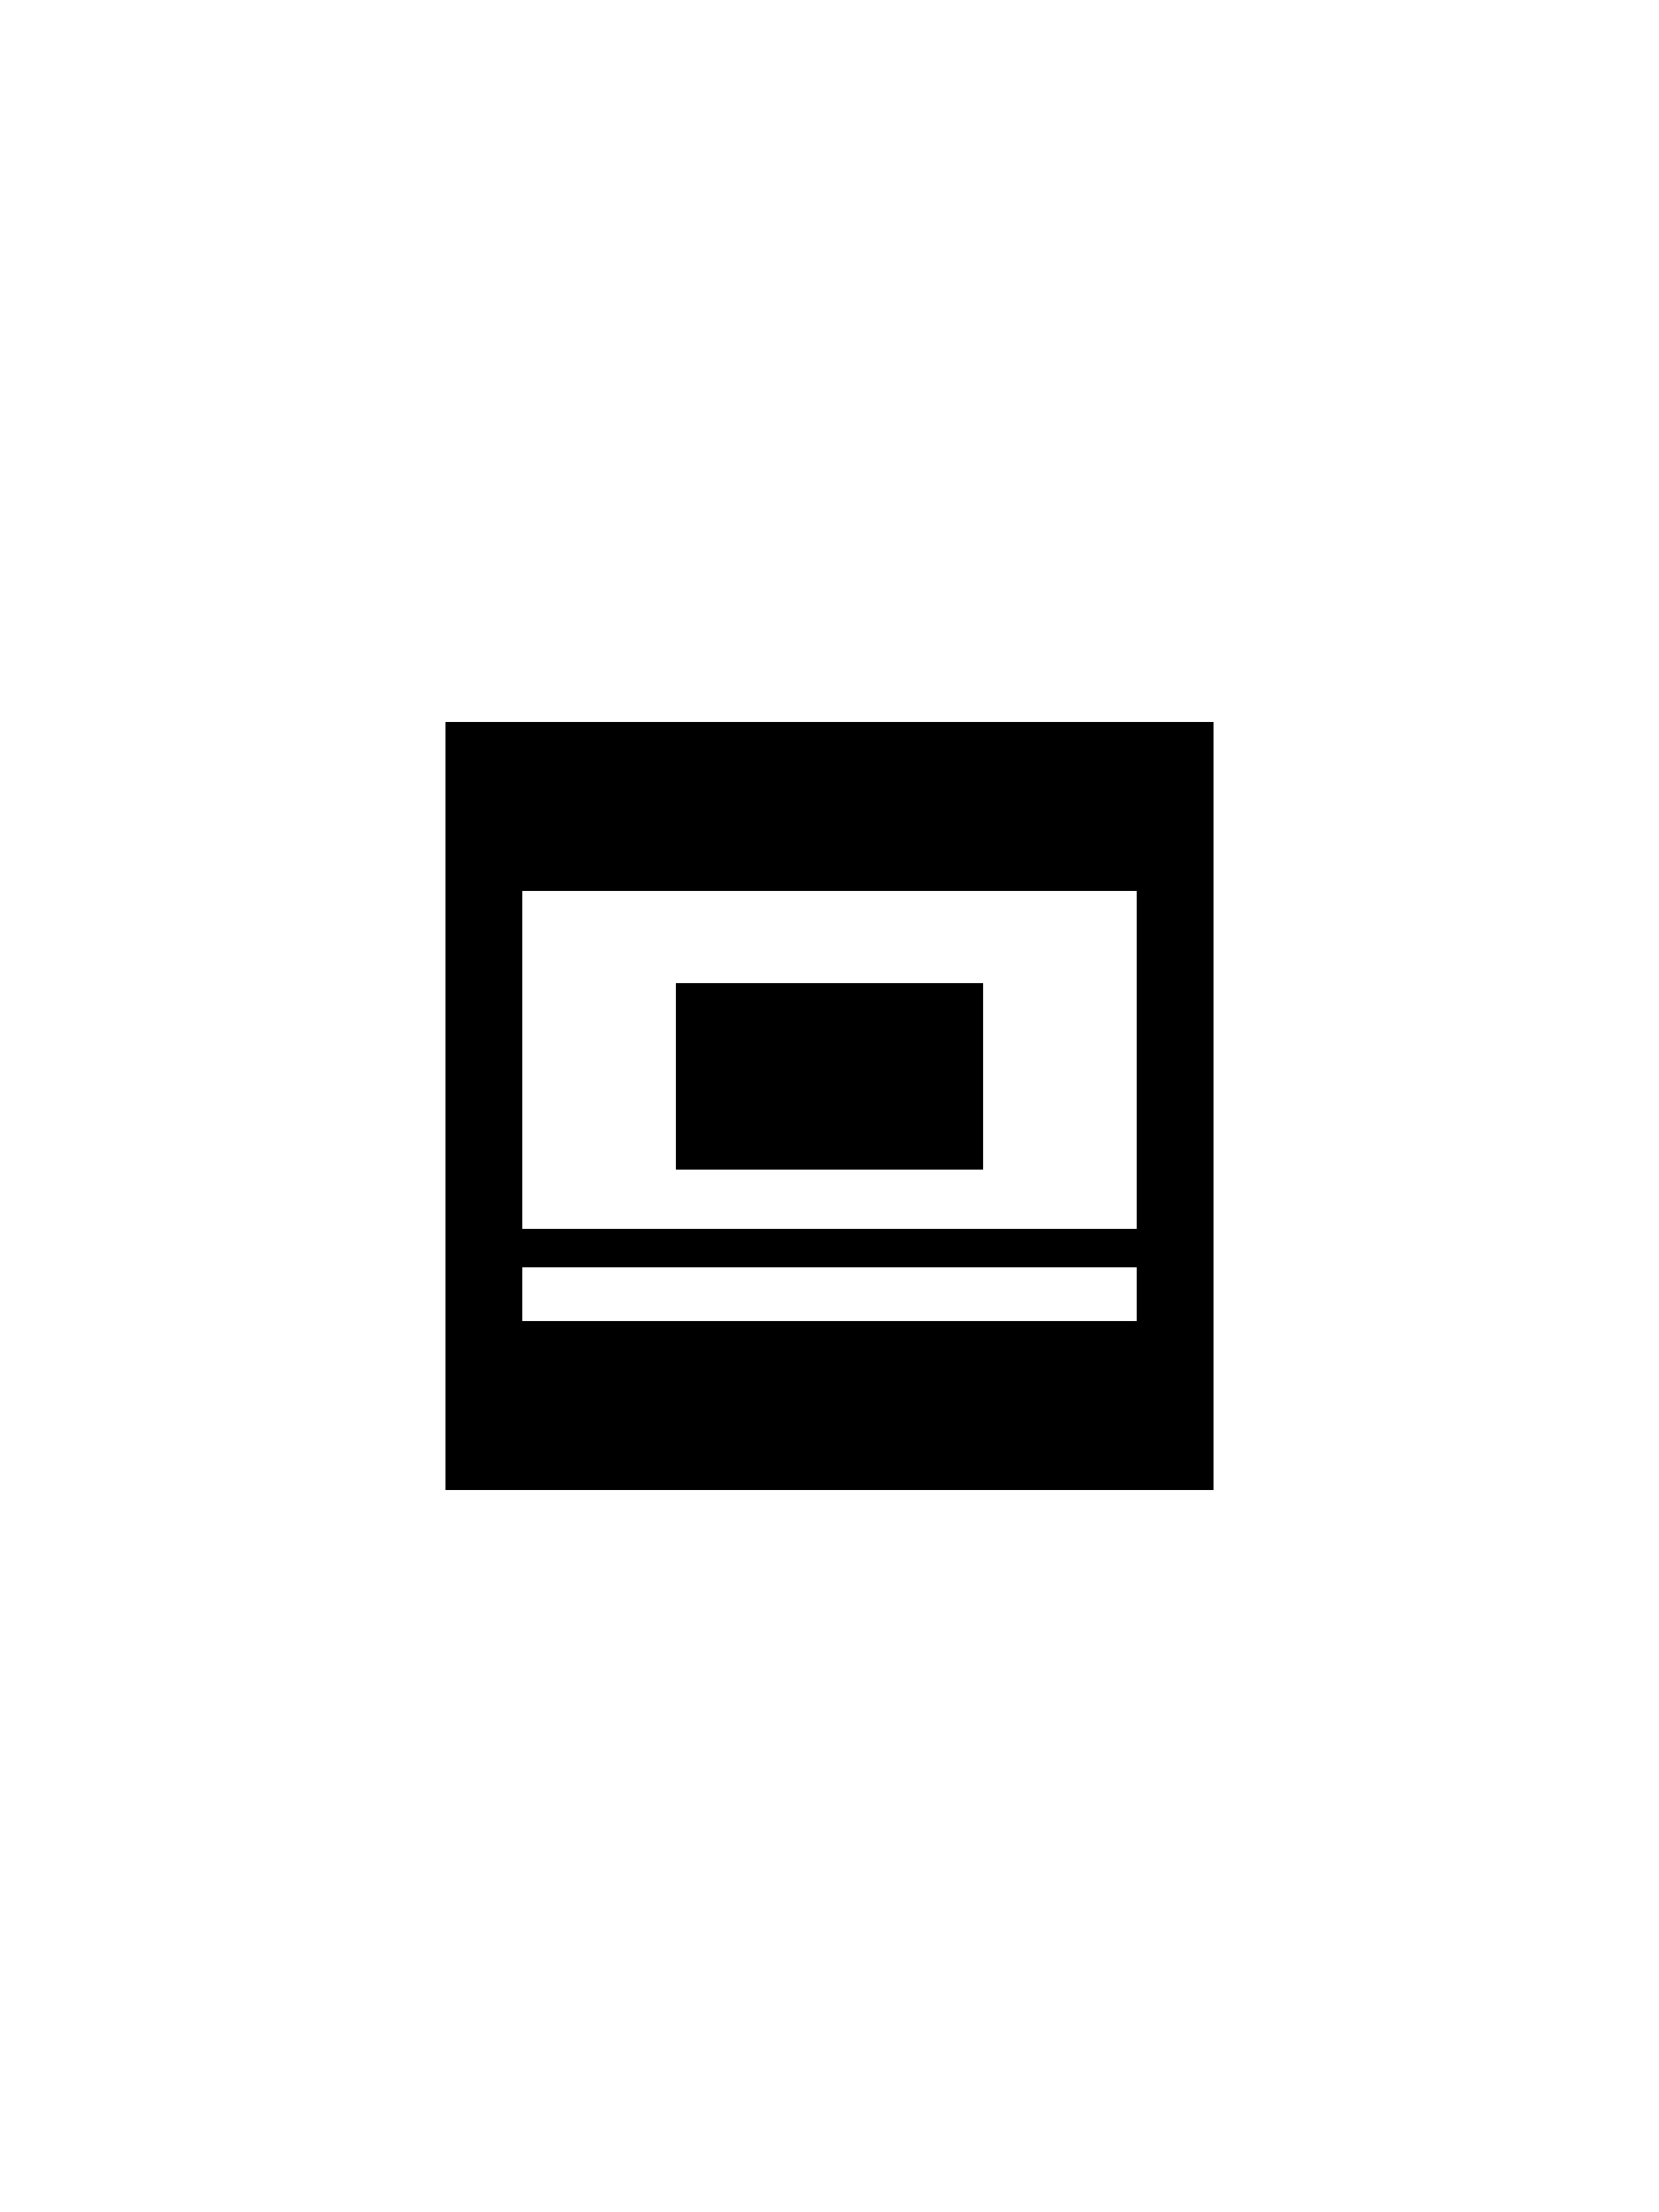
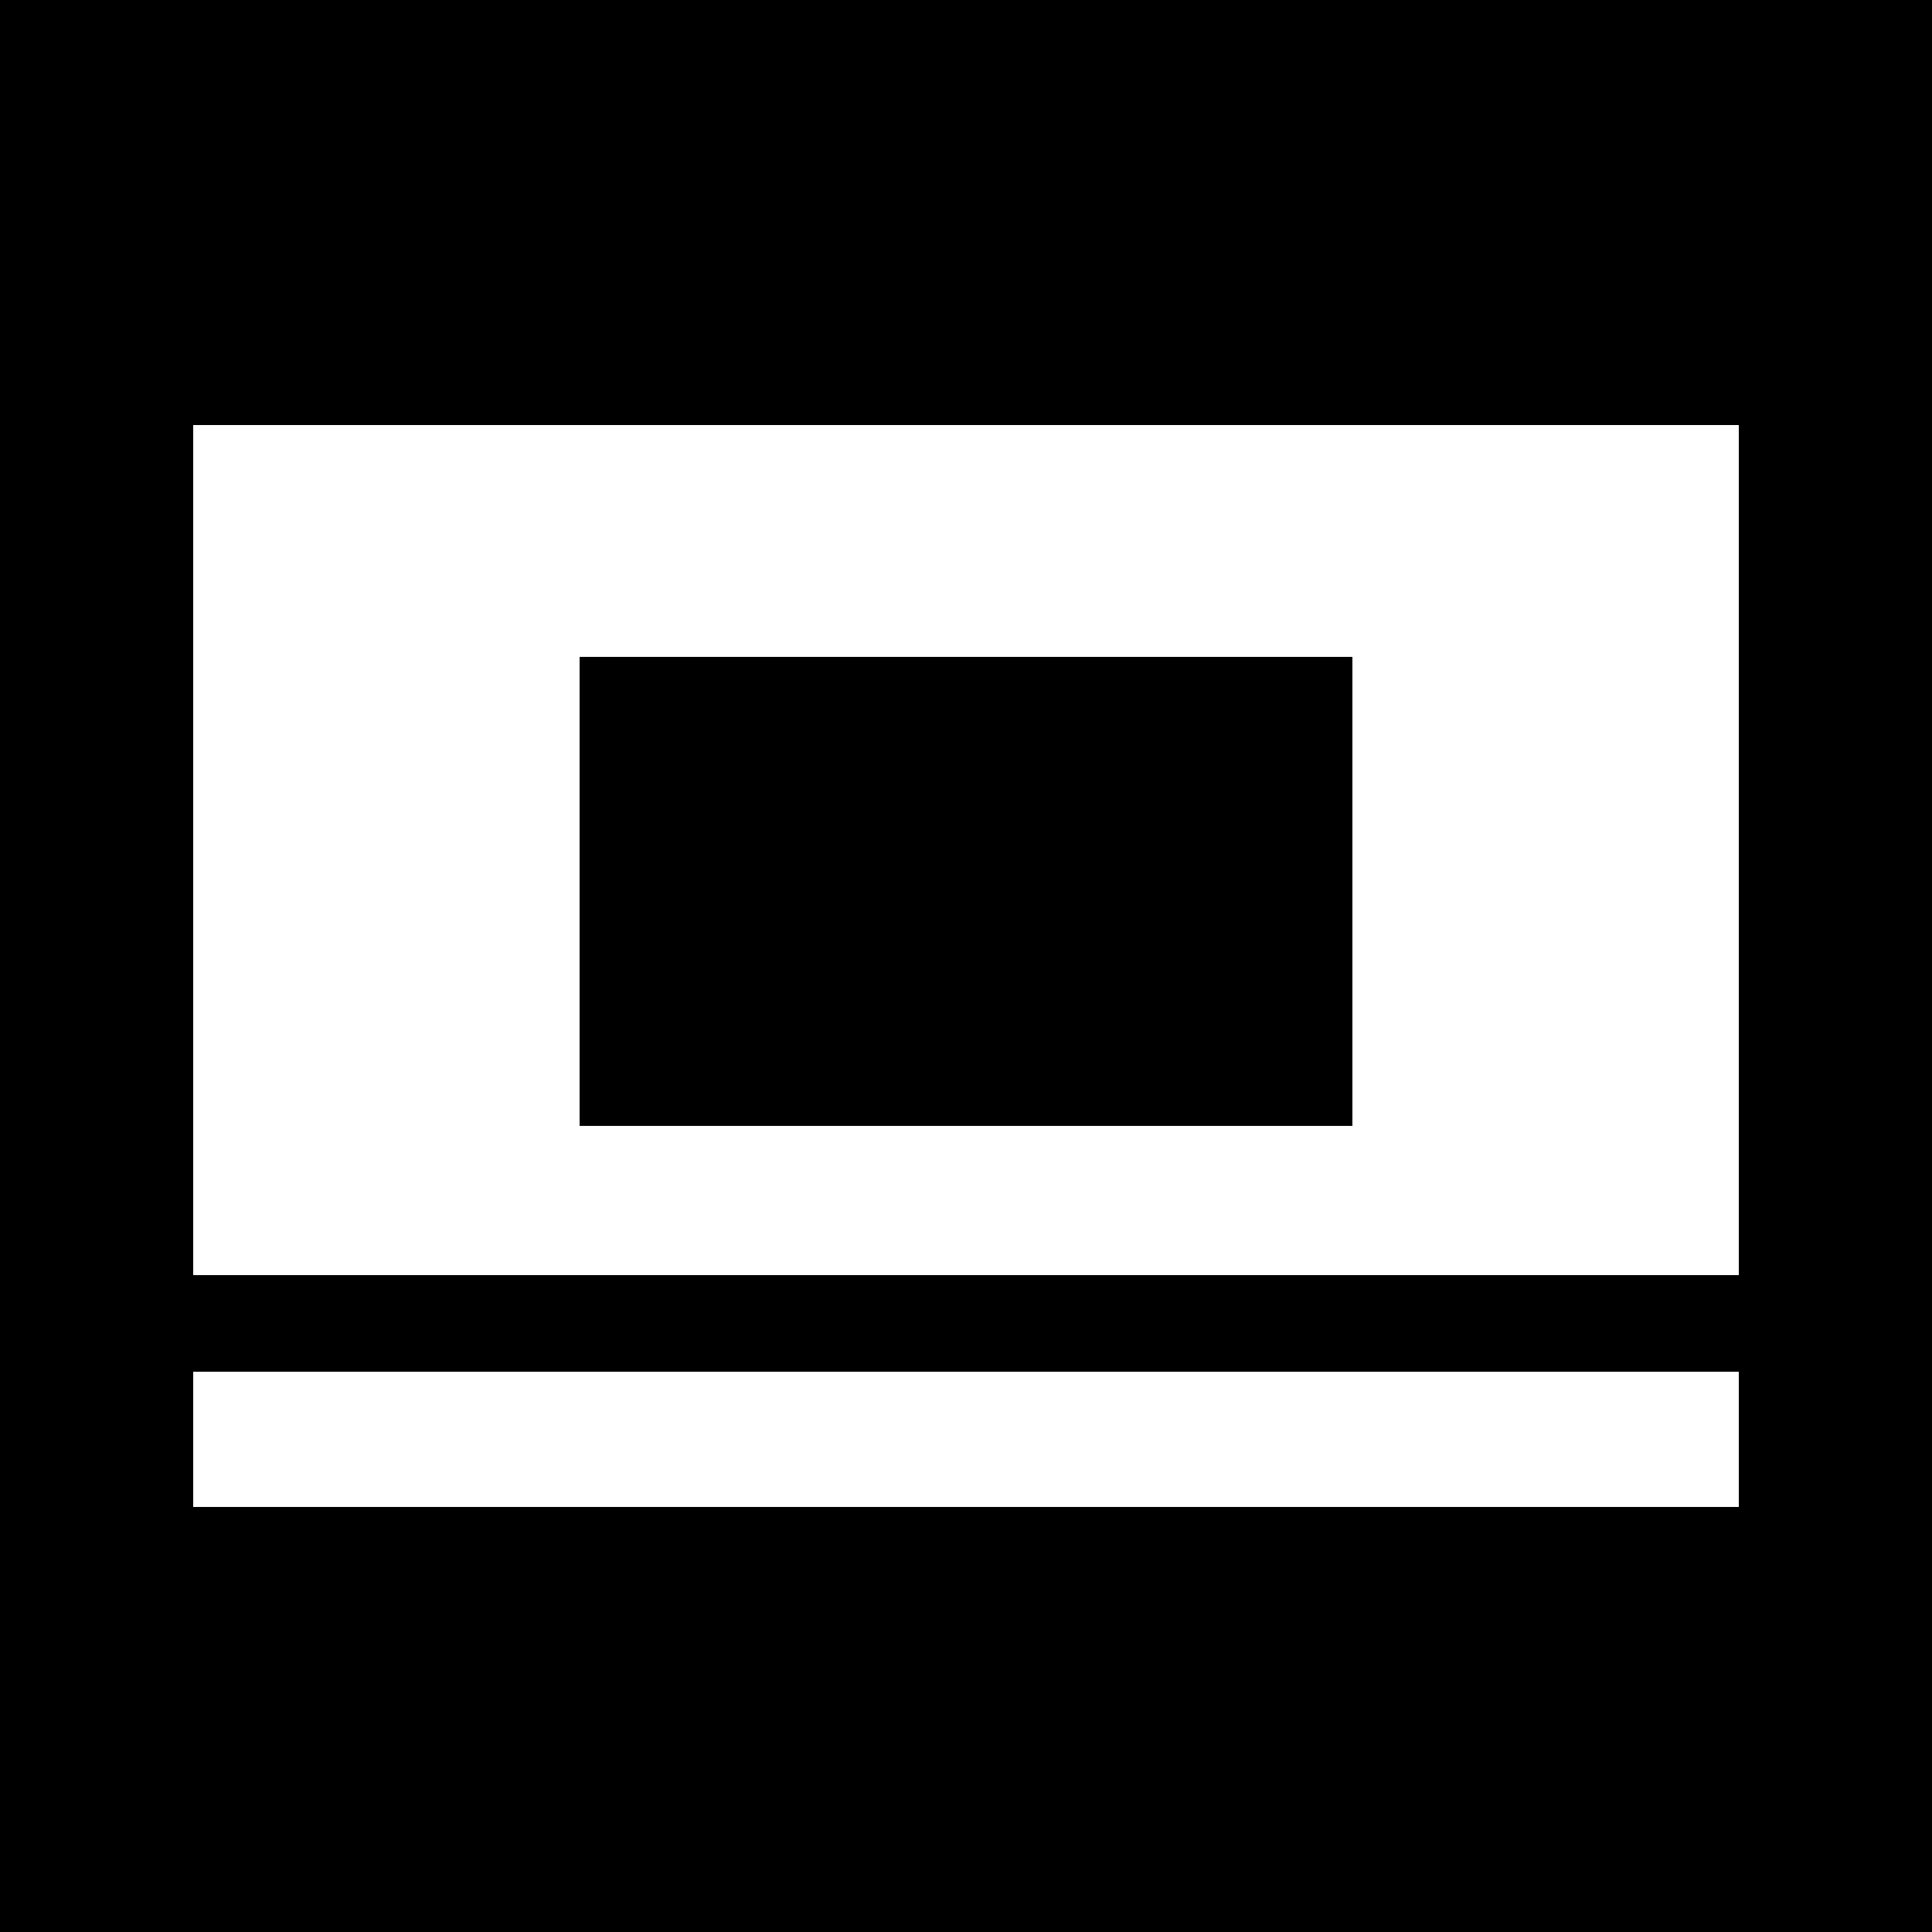
- <svg xmlns="http://www.w3.org/2000/svg" width="100%" height="100%" viewBox="0 0 1080 1440" version="1.1" xml:space="preserve" style="fill-rule:evenodd;clip-rule:evenodd;stroke-linejoin:round;stroke-miterlimit:2;">
-   <path d="M790,470l0,500l-500,0l0,-500l500,0Zm-50,355l-400,0l0,35l400,0l0,-35Zm-400,-25l400,0l0,-220l-400,0l0,220Zm300,-160l0,121.384l-200,0l0,-121.384l200,0Z" />
+ <svg xmlns="http://www.w3.org/2000/svg" width="100%" height="100%" viewBox="0 0 500 500" version="1.1" xml:space="preserve" style="fill-rule:evenodd;clip-rule:evenodd;stroke-linejoin:round;stroke-miterlimit:2;">
+   <g transform="matrix(1,0,0,1,-290,-470)">
+     <path d="M790,470L790,970L290,970L290,470L790,470ZM740,825L340,825L340,860L740,860L740,825ZM340,800L740,800L740,580L340,580L340,800ZM640,640L640,761.384L440,761.384L440,640L640,640Z" />
+   </g>
</svg>
